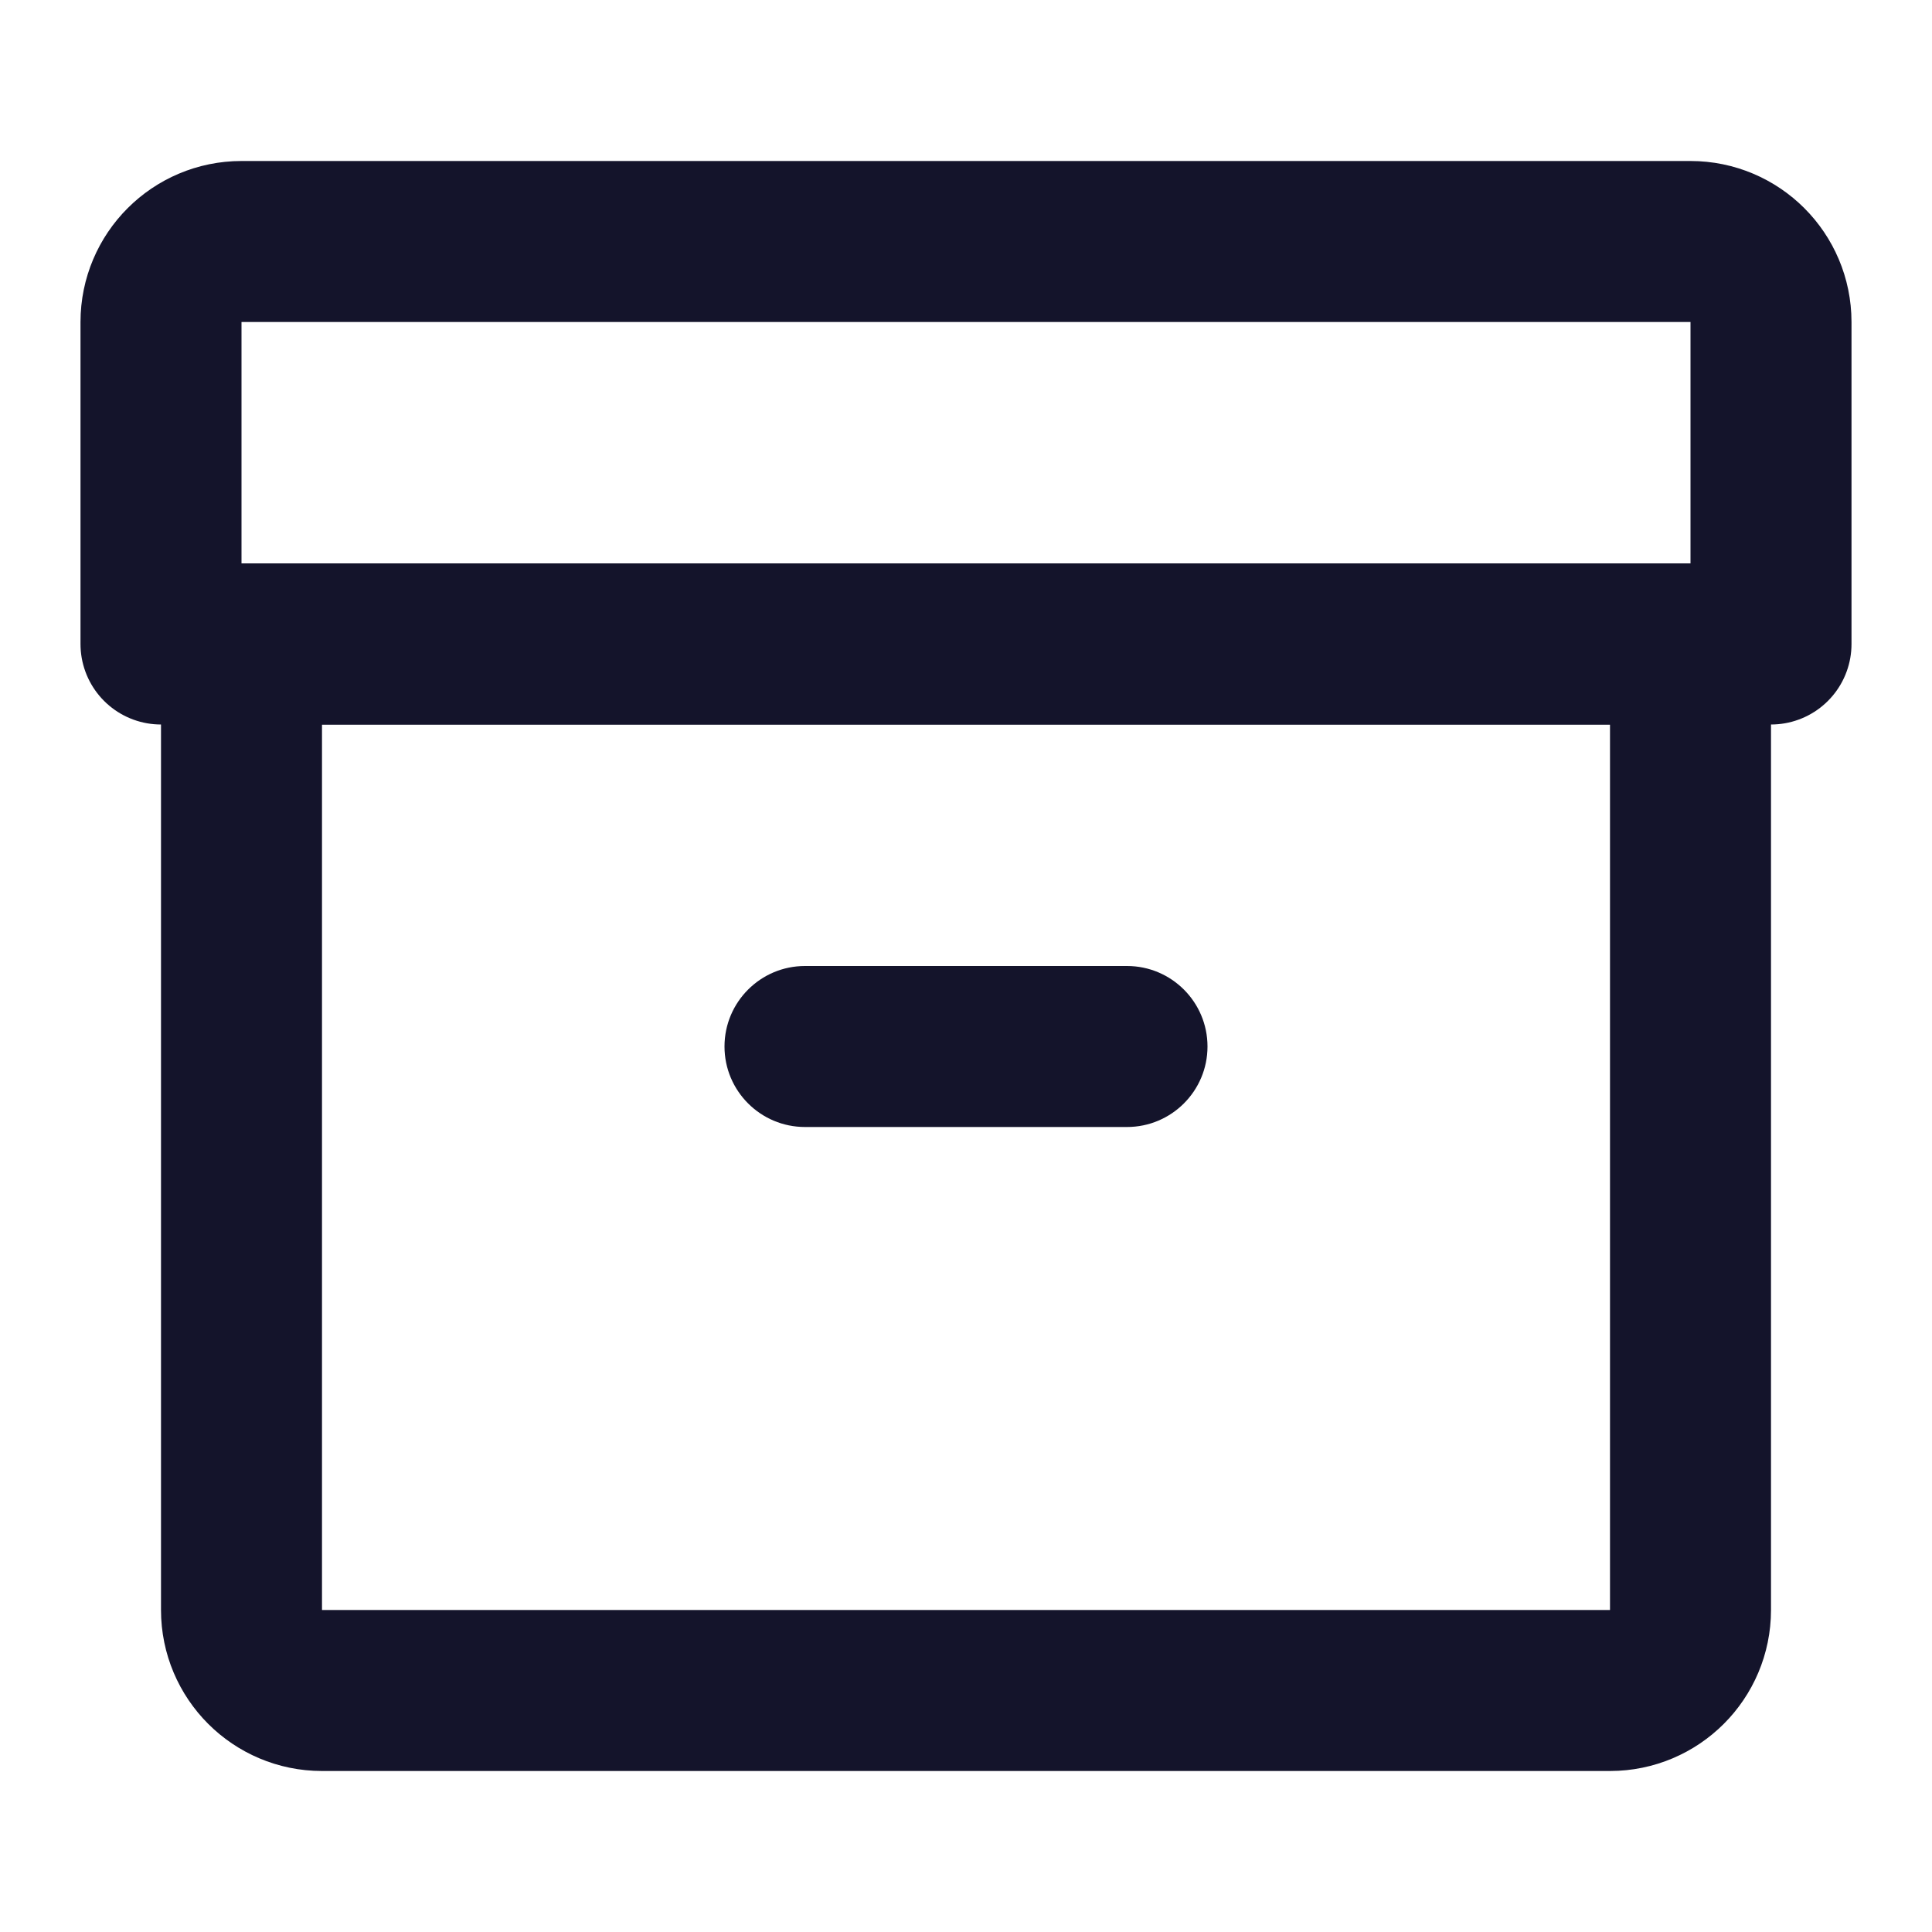
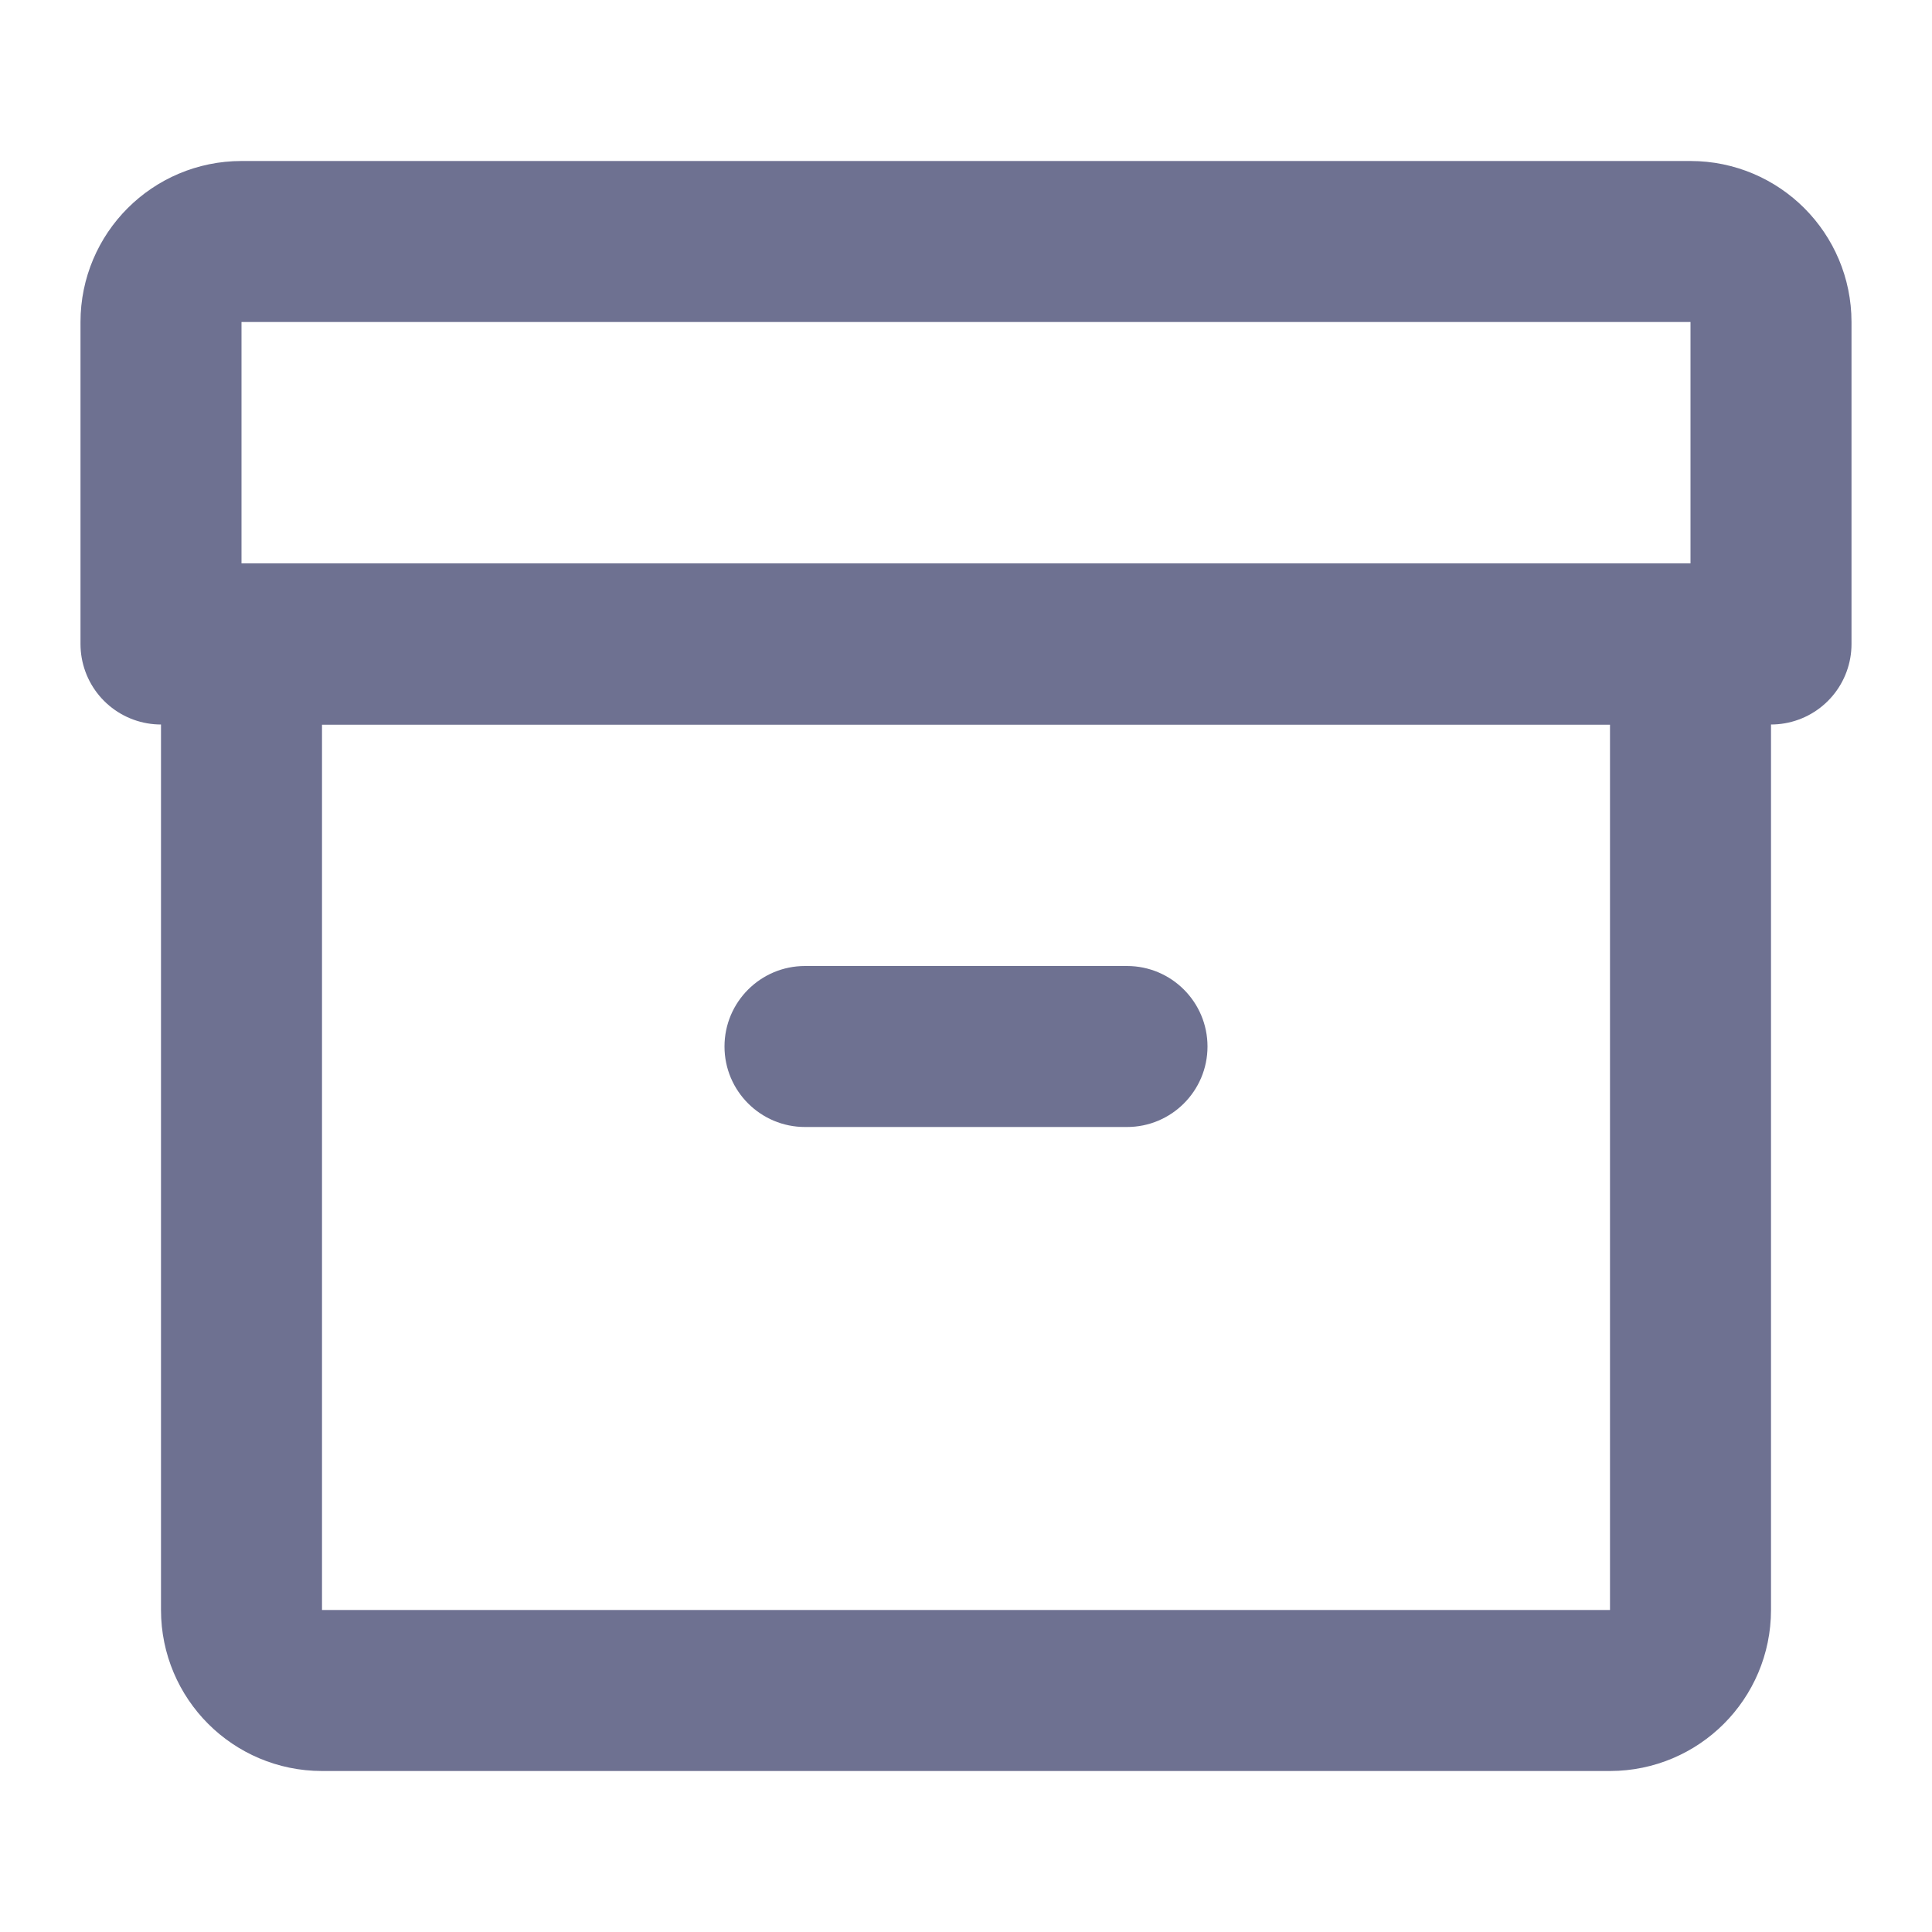
<svg xmlns="http://www.w3.org/2000/svg" width="24" height="24" viewBox="0 0 24 24" fill="none">
-   <path d="M2 4C2 3.448 2.448 3 3 3H21C21.552 3 22 3.448 22 4V8H2V4Z" stroke="#14142B" stroke-width="2" stroke-linecap="round" stroke-linejoin="round" />
-   <path d="M3 8H21V20C21 20.552 20.552 21 20 21H4C3.448 21 3 20.552 3 20V8Z" stroke="#14142B" stroke-width="2" stroke-linecap="round" stroke-linejoin="round" />
-   <path d="M10 12C9.448 12 9 12.448 9 13C9 13.552 9.448 14 10 14V12ZM14 14C14.552 14 15 13.552 15 13C15 12.448 14.552 12 14 12V14ZM10 14H14V12H10V14Z" fill="#14142B" />
+   <path d="M2 4C2 3.448 2.448 3 3 3H21C21.552 3 22 3.448 22 4V8H2V4Z" stroke="#6e7191" stroke-width="2" stroke-linecap="round" stroke-linejoin="round" />
+   <path d="M3 8H21V20C21 20.552 20.552 21 20 21H4C3.448 21 3 20.552 3 20V8Z" stroke="#6e7191" stroke-width="2" stroke-linecap="round" stroke-linejoin="round" />
+   <path d="M10 12C9.448 12 9 12.448 9 13C9 13.552 9.448 14 10 14V12ZM14 14C14.552 14 15 13.552 15 13C15 12.448 14.552 12 14 12V14ZM10 14H14V12H10V14Z" fill="#6e7191" />
</svg>
